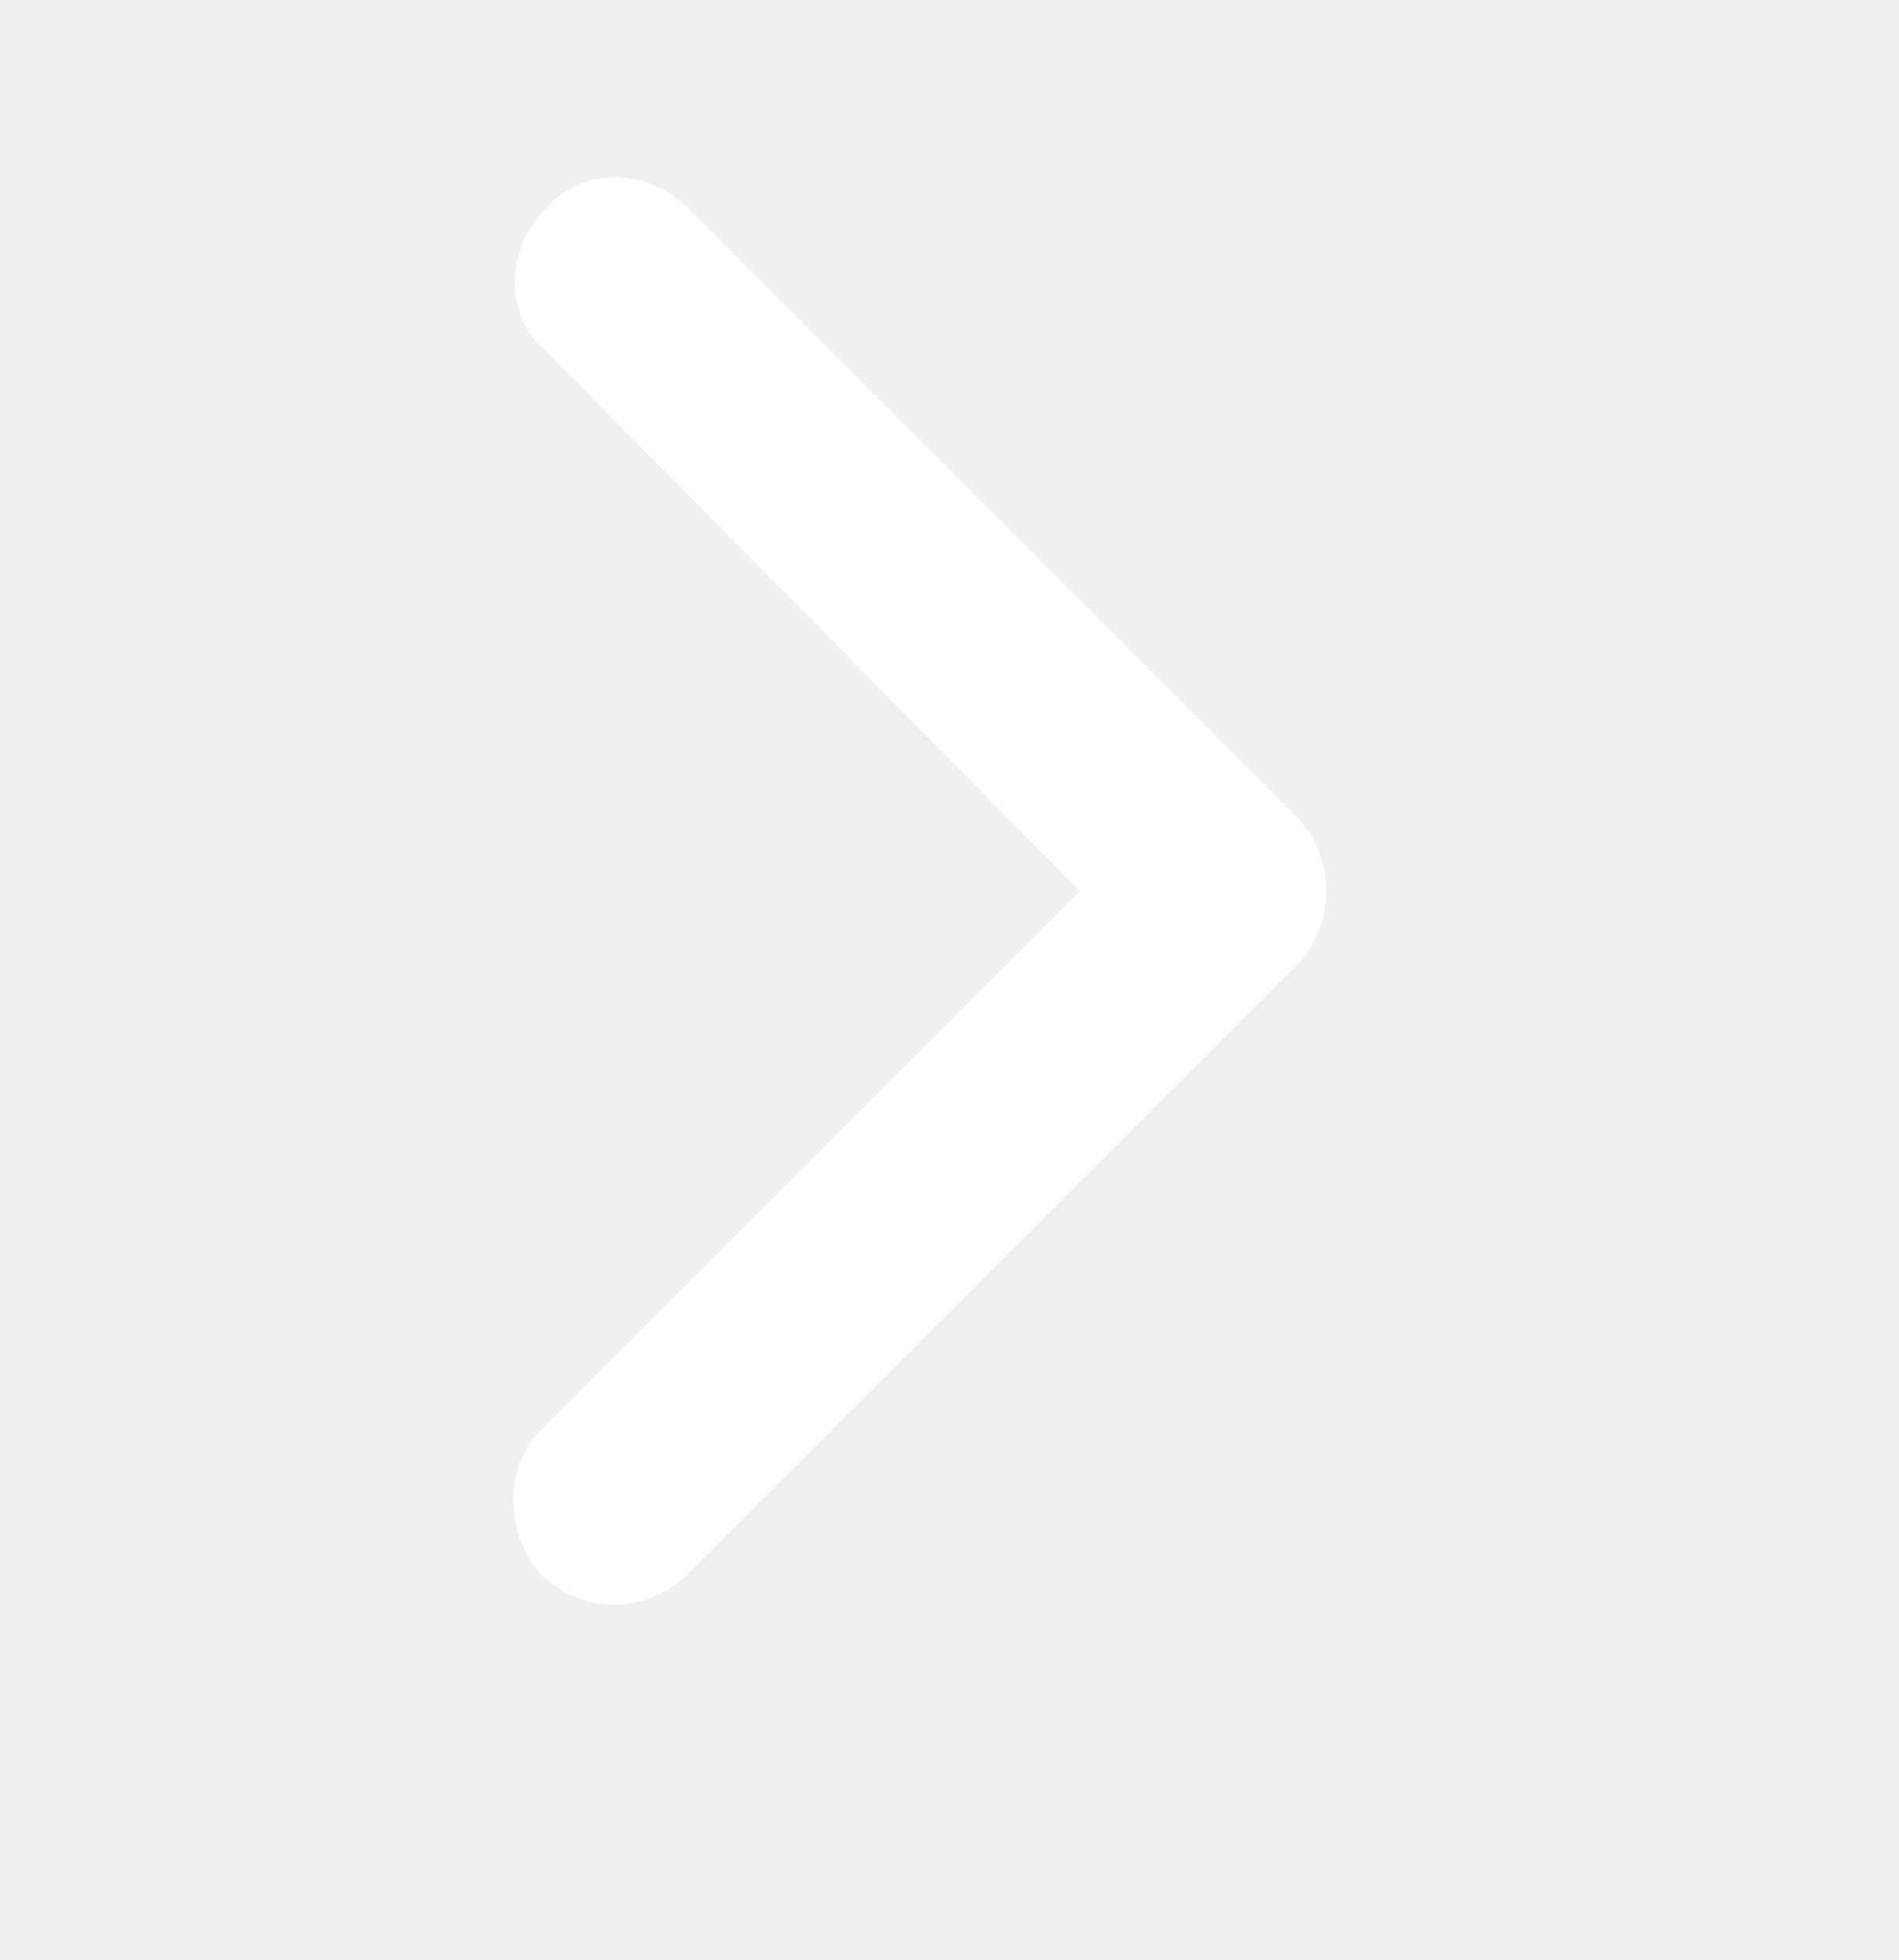
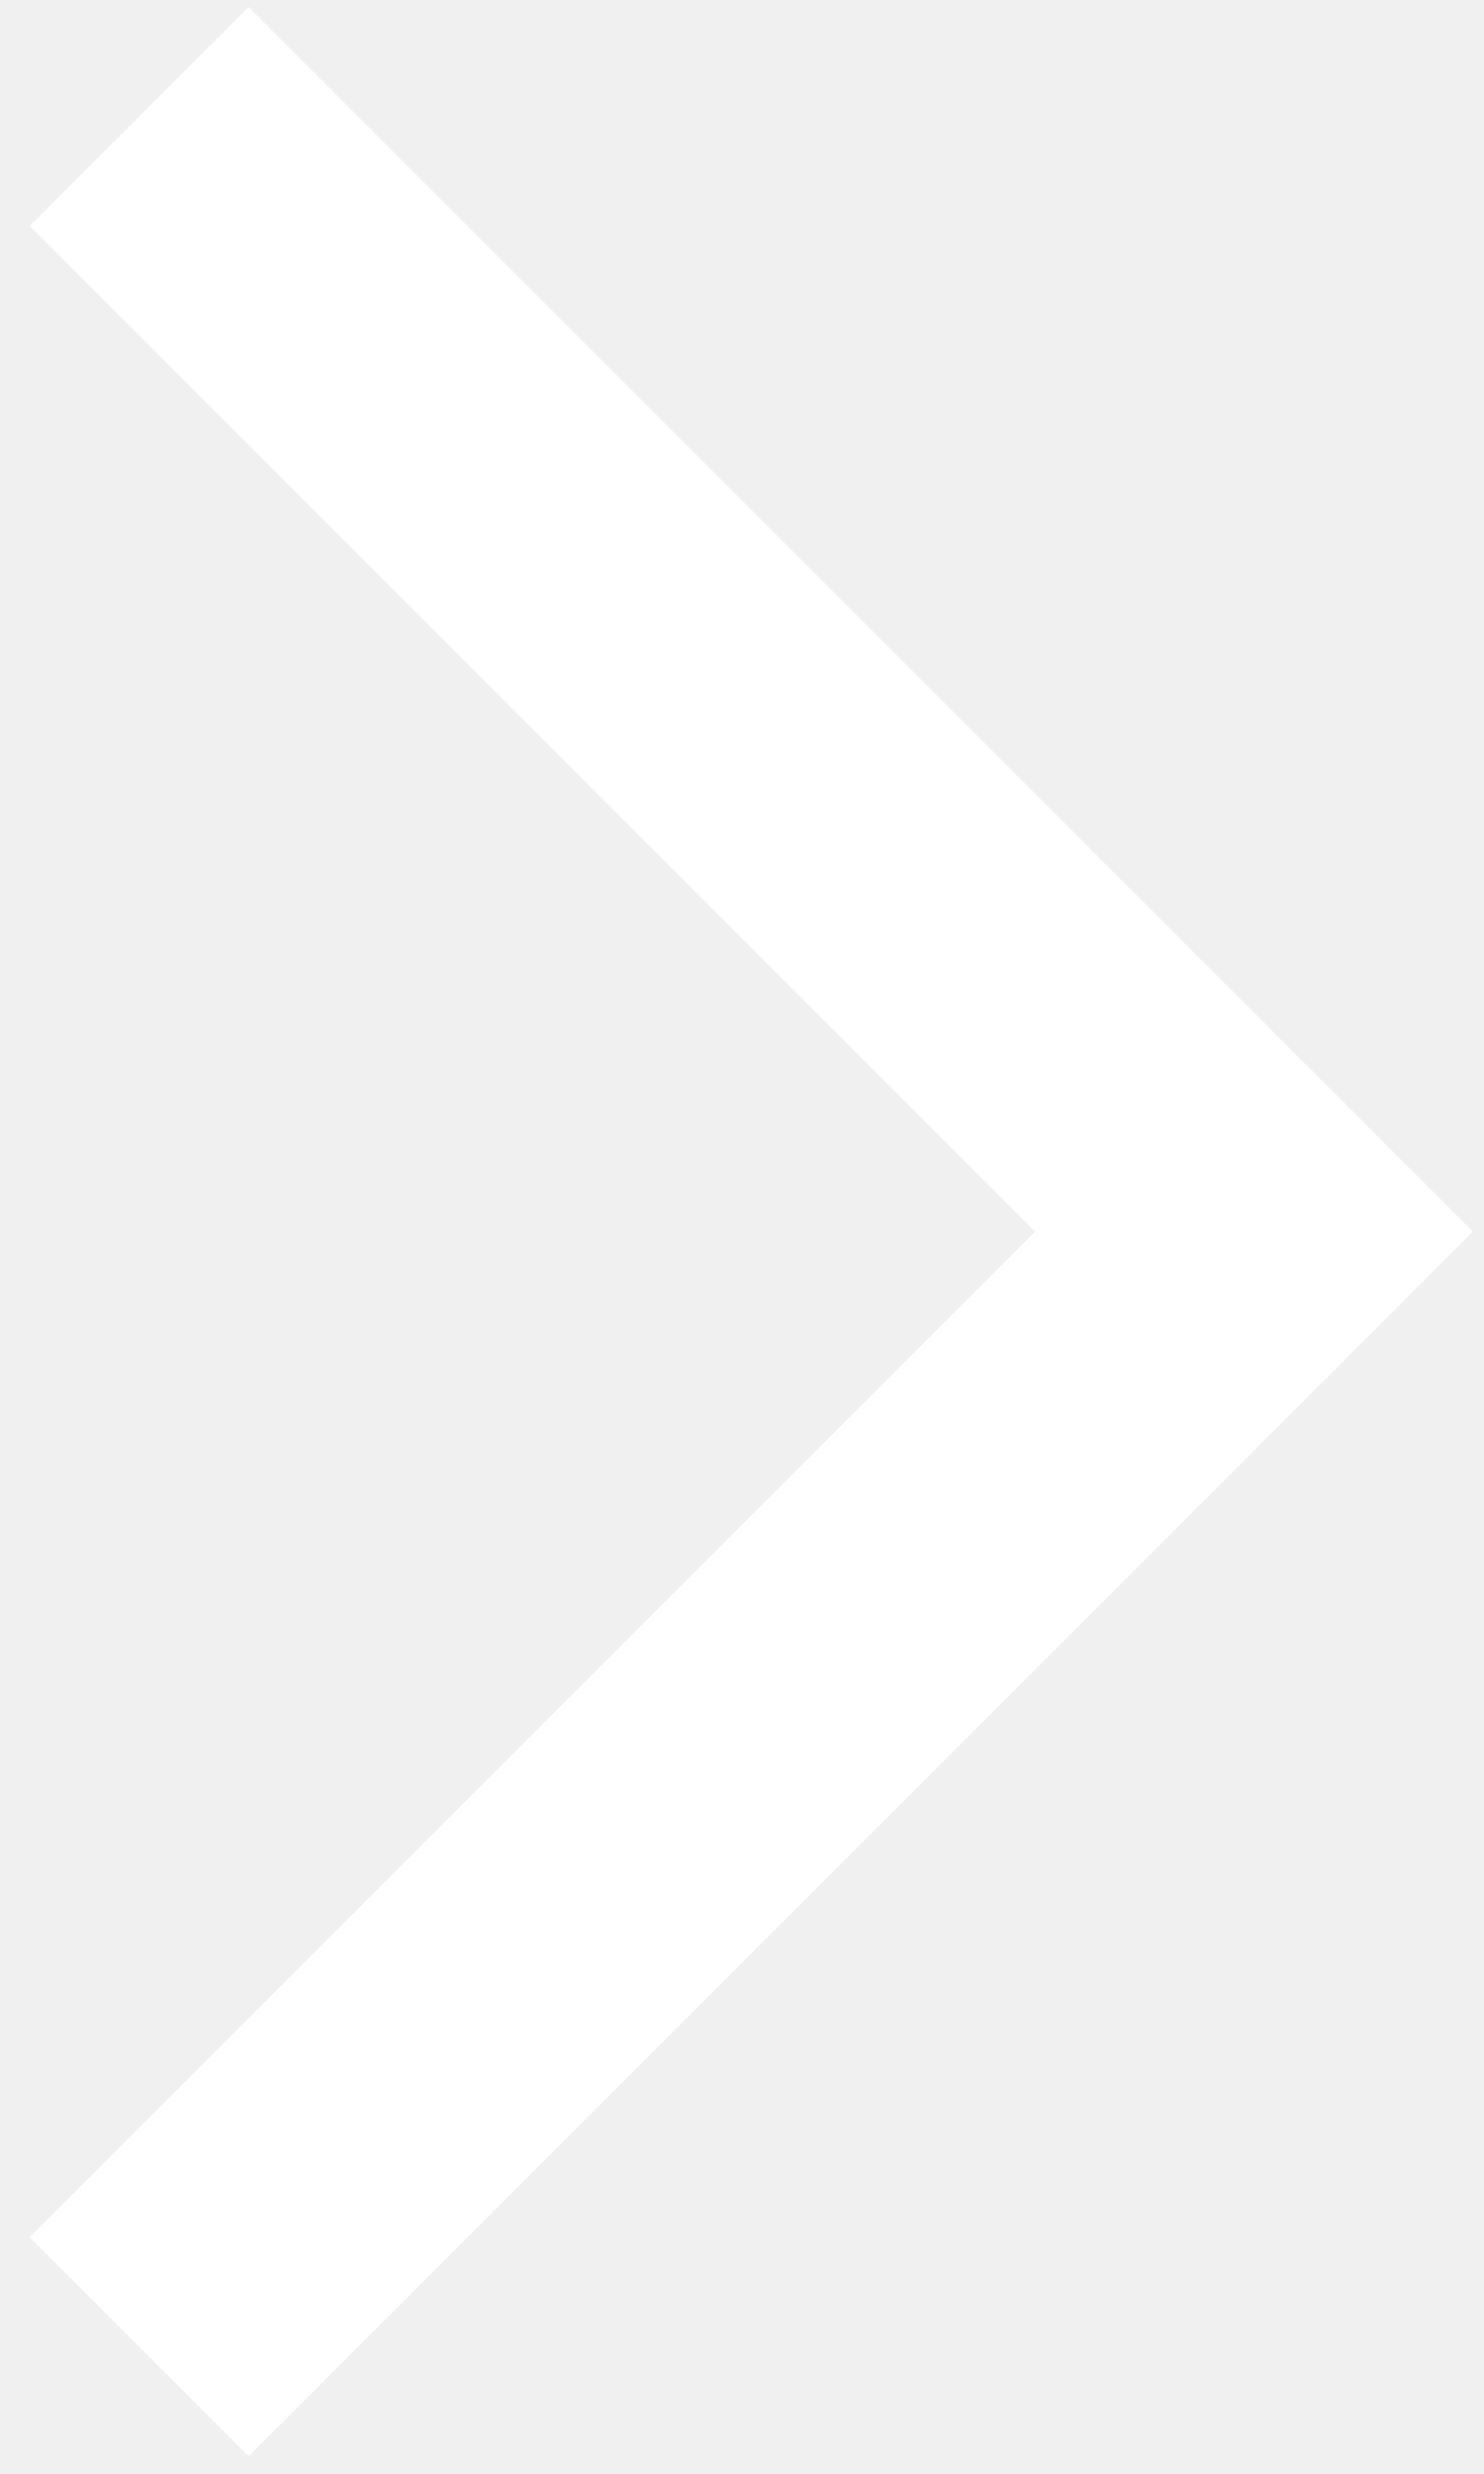
- <svg xmlns="http://www.w3.org/2000/svg" version="1.2" viewBox="0 0 32 33" width="31" height="32">
-   <style>
- 		.s0 { fill: #ffffff } 
- 	</style>
-   <path id="Layer" class="s0" d="m21.9 13.8c0.6 0.7 0.6 1.7 0 2.4l-10.3 10.3c-0.7 0.7-1.8 0.7-2.5 0-0.6-0.7-0.6-1.8 0-2.4l9.1-9.1-9-9.1c-0.7-0.6-0.7-1.7 0-2.4 0.6-0.7 1.7-0.7 2.4 0l10.3 10.3z" />
+ <svg xmlns="http://www.w3.org/2000/svg" width="48" height="80" viewBox="0 0 48 80" fill="none">
+   <path d="M0.96 72.346L8.04 79.426L47.64 39.826L8.04 0.226L0.96 7.306L33.48 39.826L0.96 72.346Z" fill="white" />
</svg>
